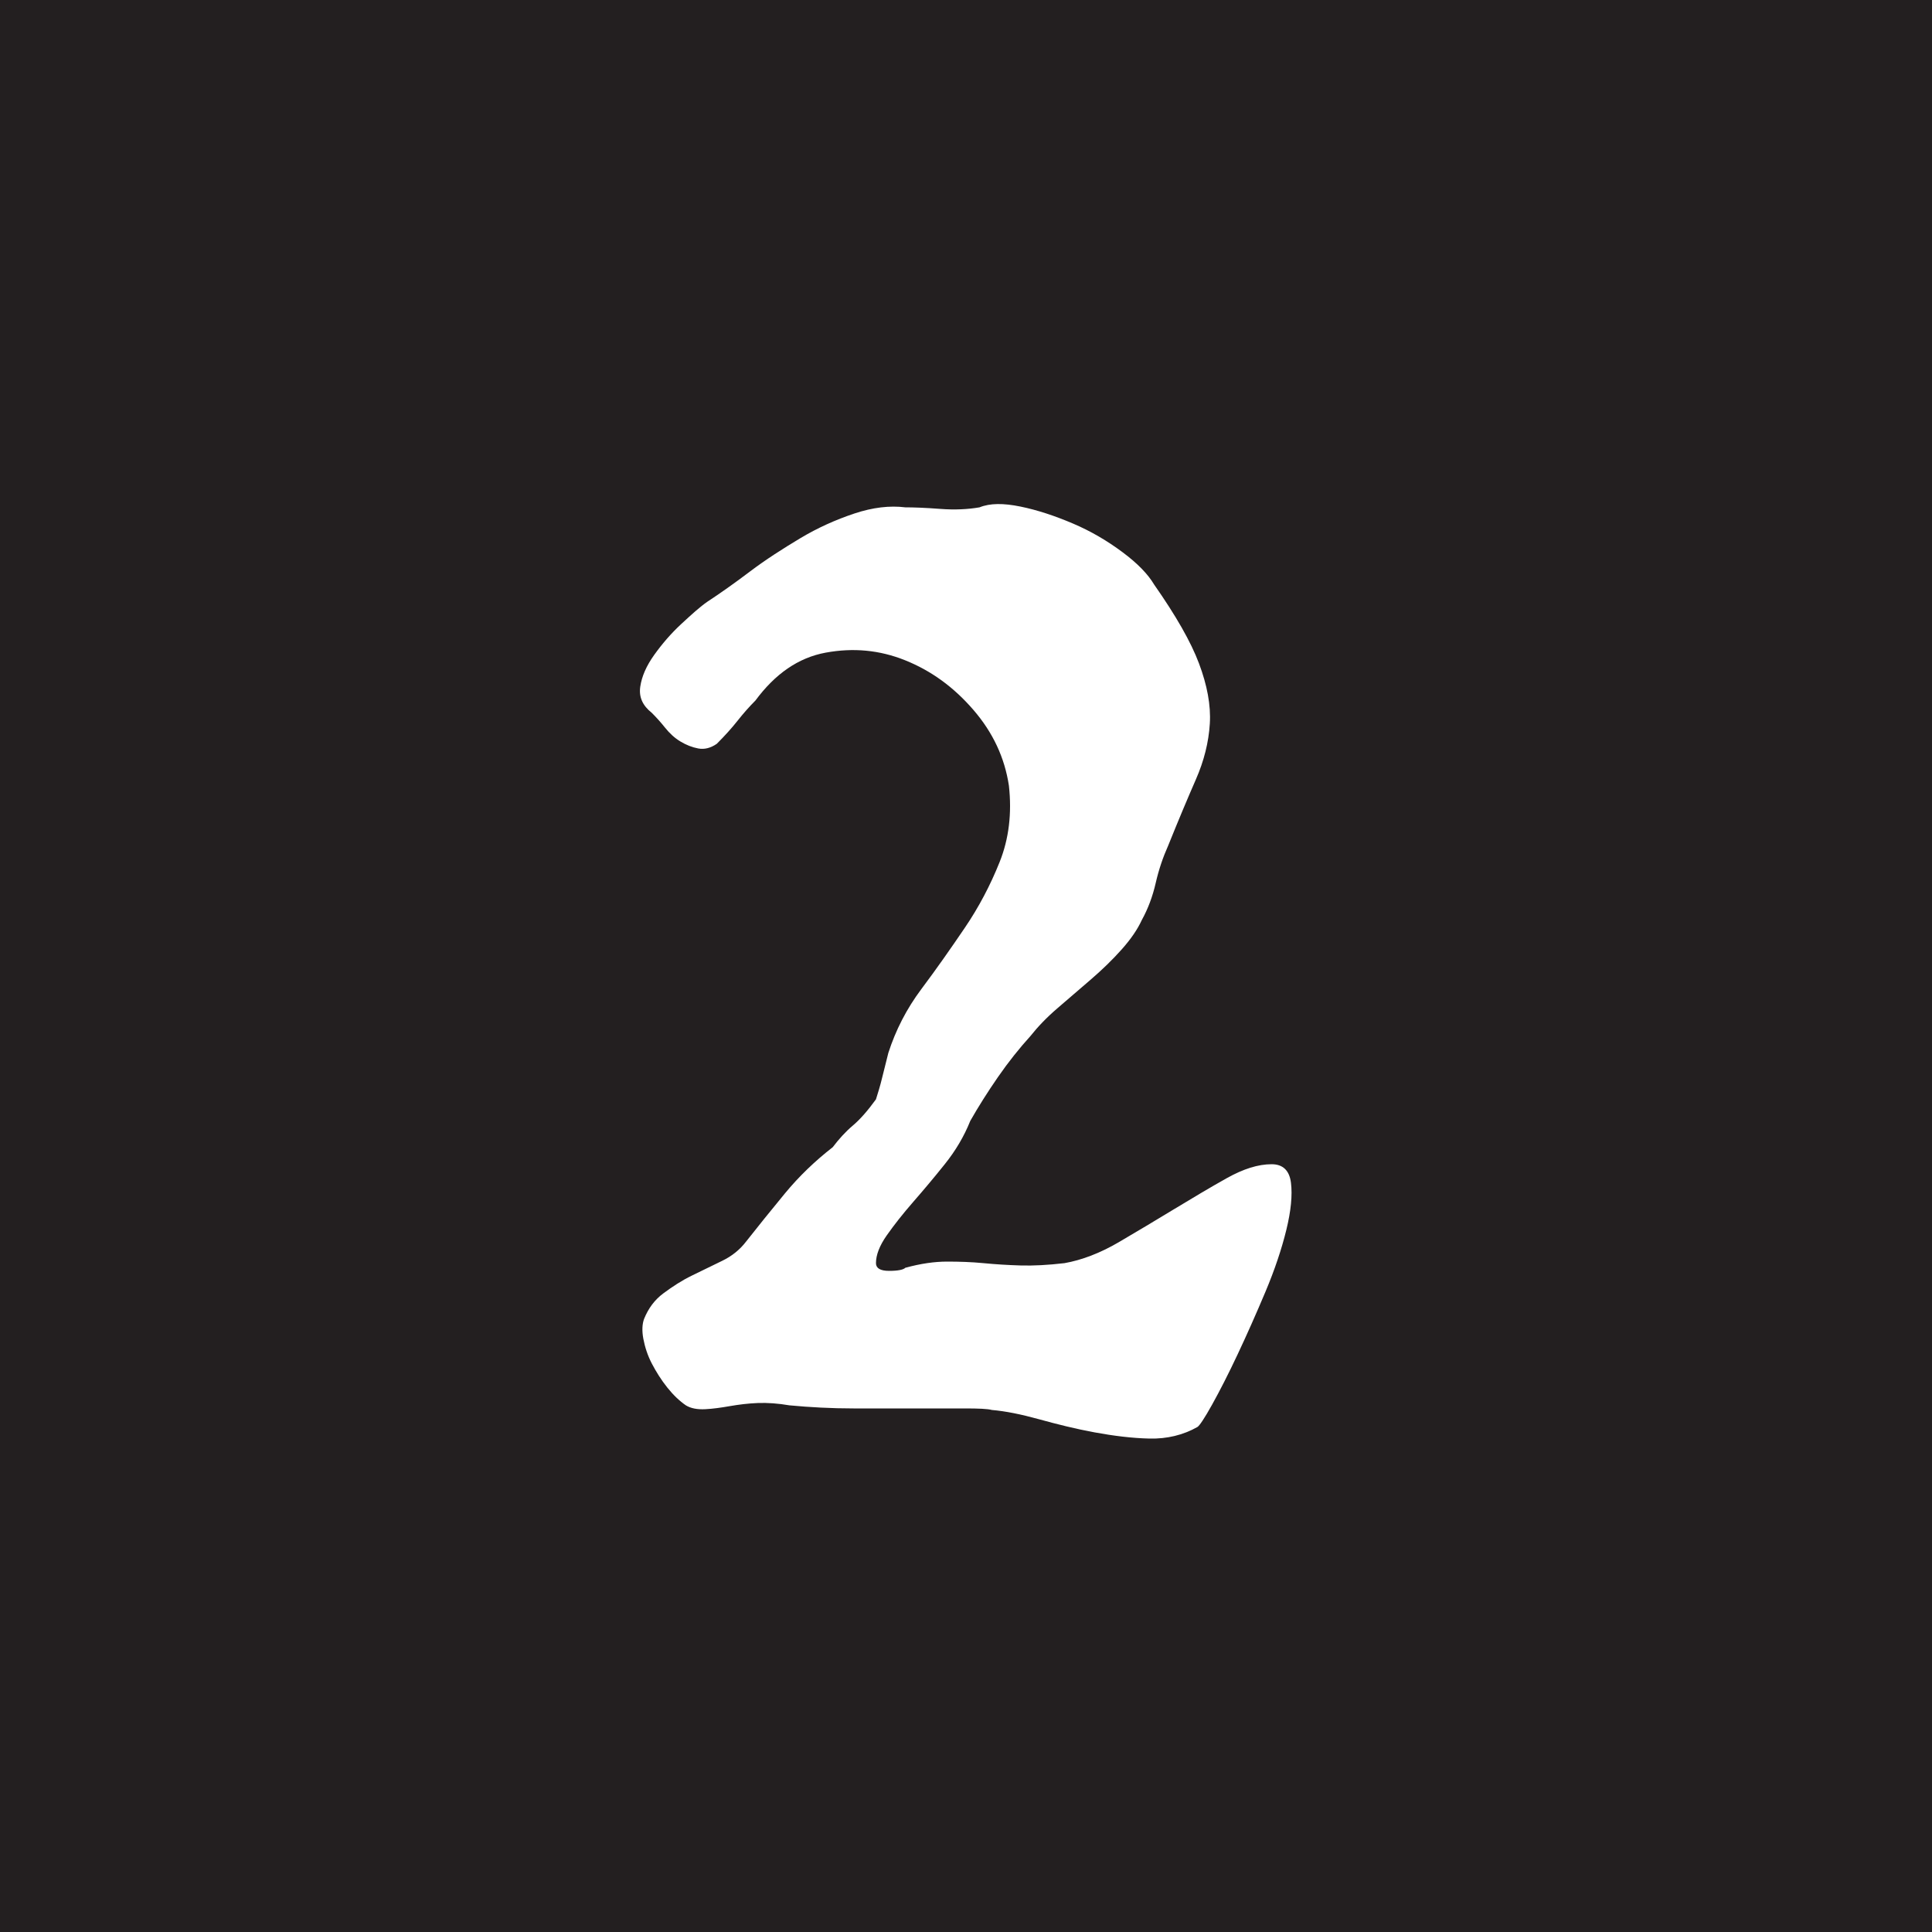
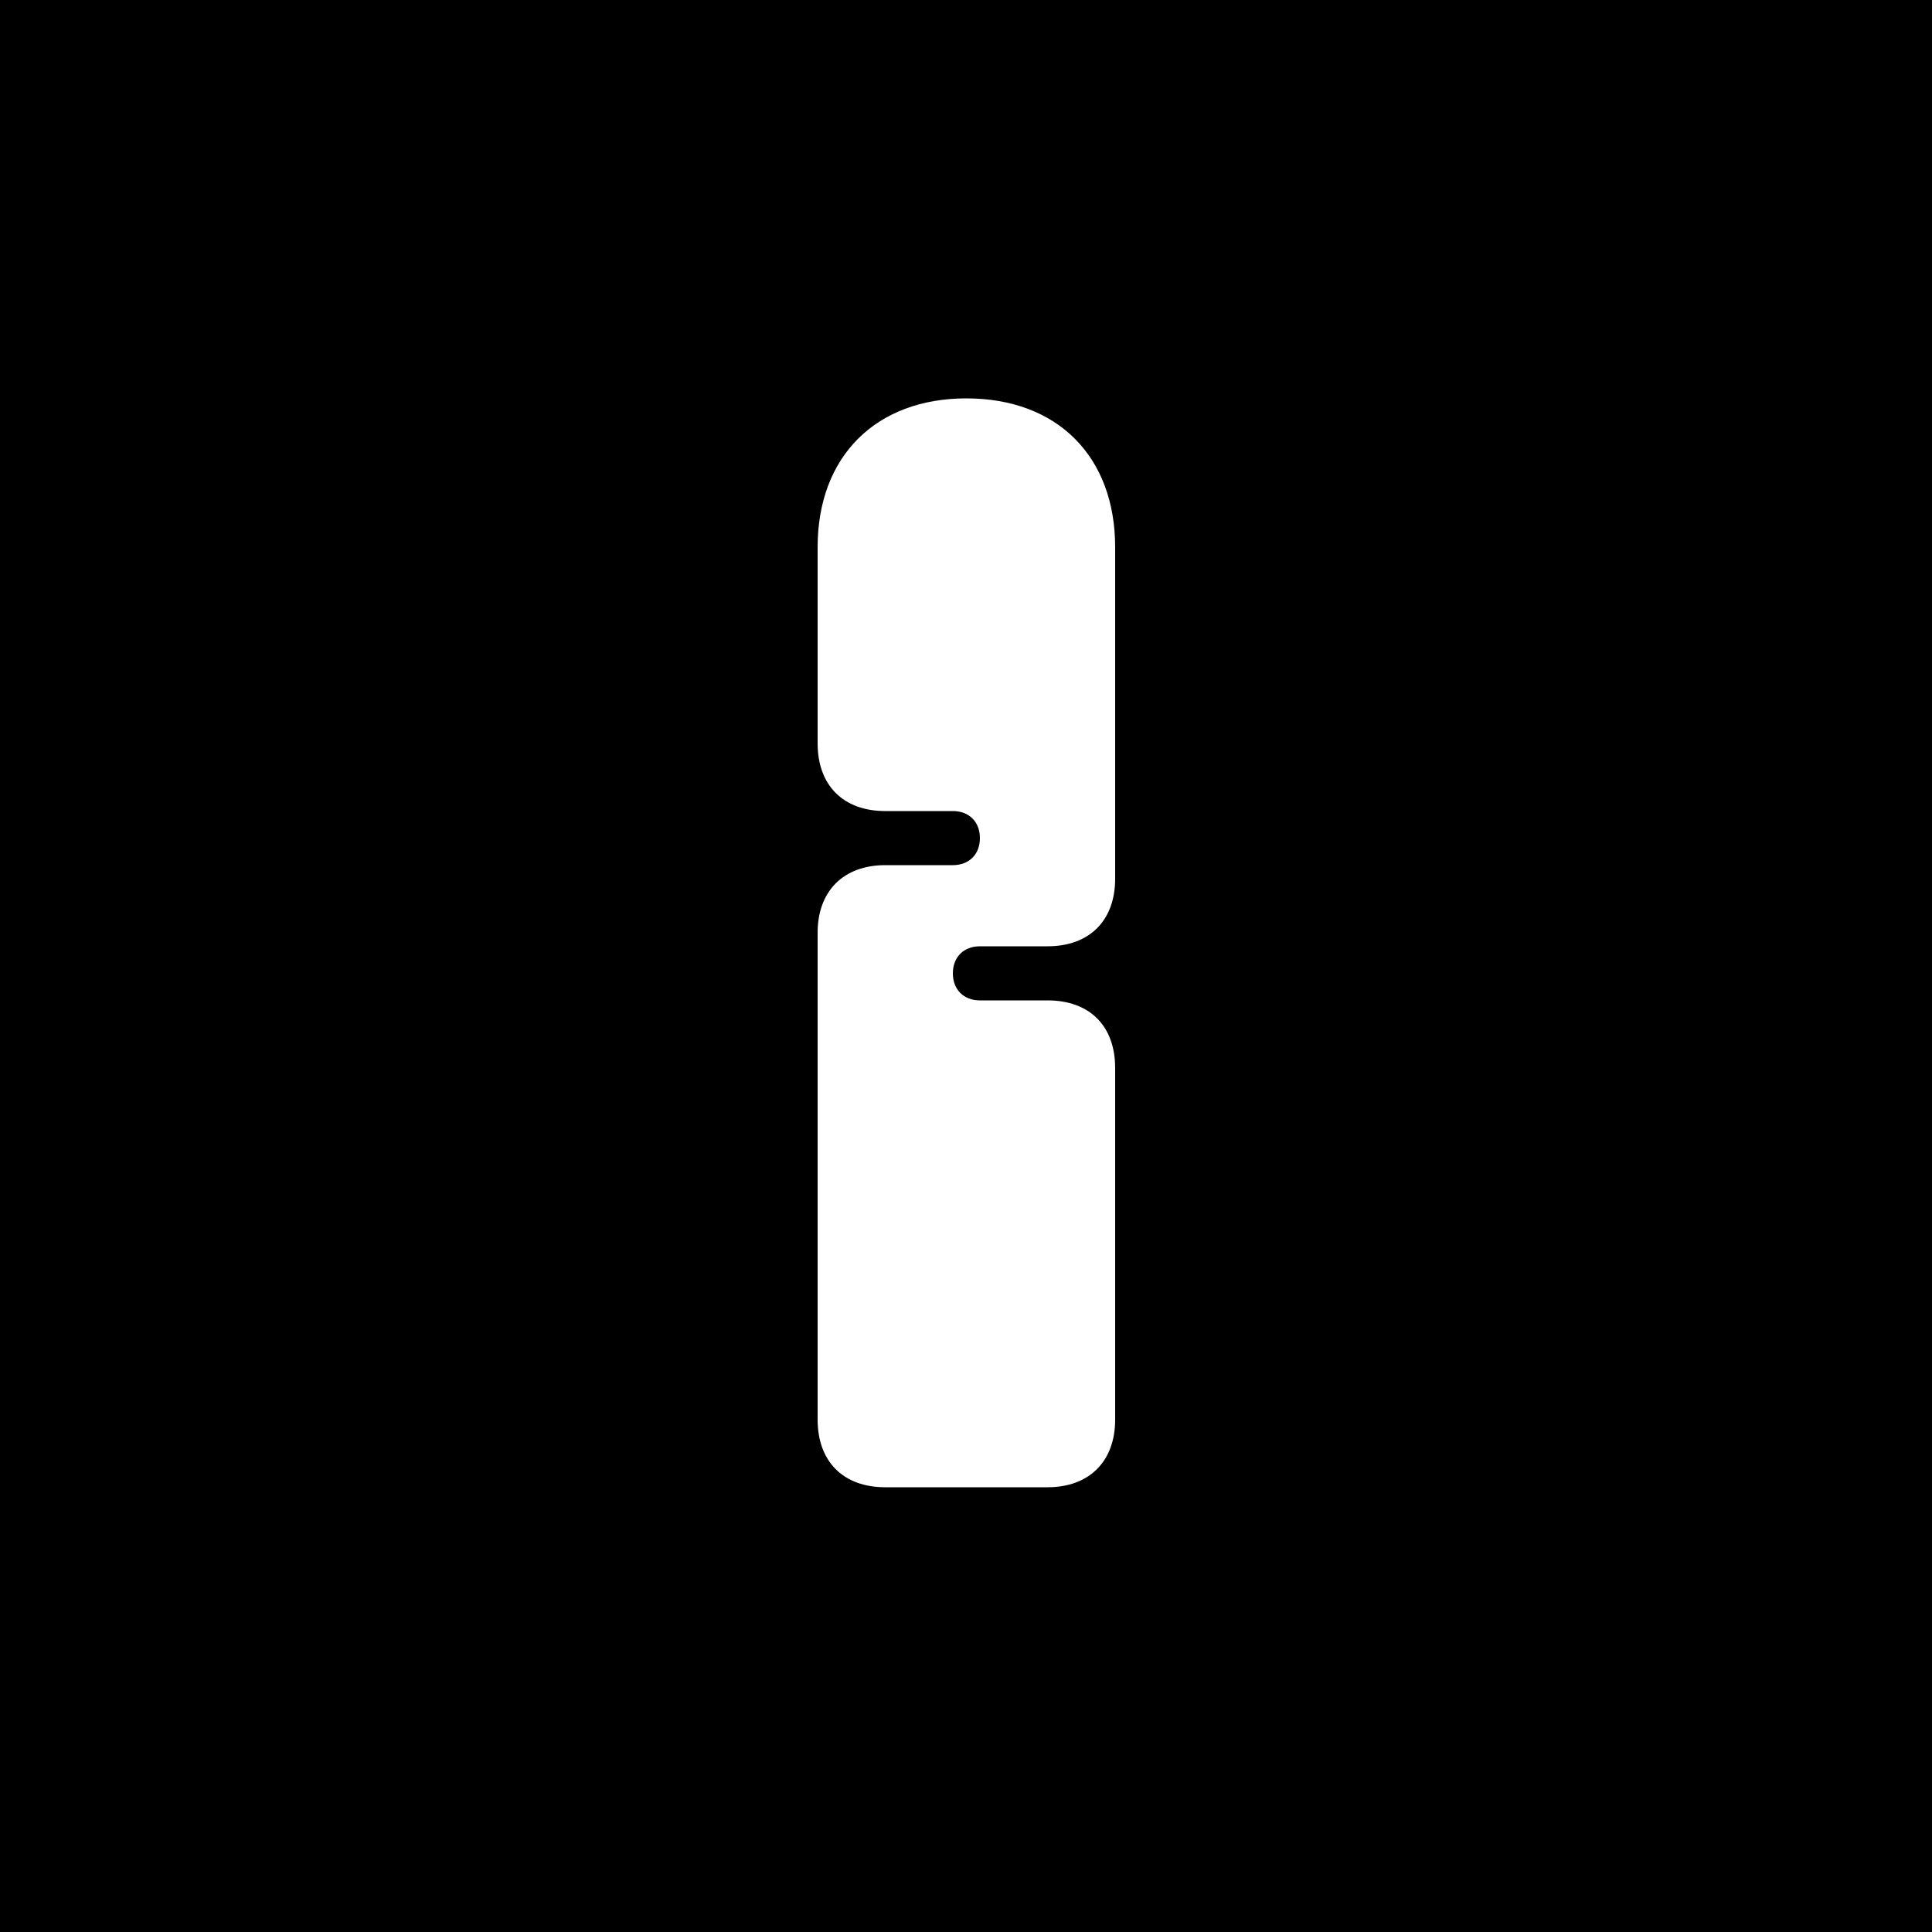
- <svg xmlns="http://www.w3.org/2000/svg" version="1.1" x="0px" y="0px" viewBox="0 0 500 500" style="enable-background:new 0 0 500 500;" xml:space="preserve">
-   <style type="text/css">
- 	.st0{fill:#231F20;}
- 	.st1{fill:#FFFFFF;}
- 	.st2{fill:#231F20;stroke:#FFFFFF;stroke-width:8;stroke-miterlimit:10;}
- 	.st3{fill:url(#SVGID_1_);}
- 	.st4{fill:url(#SVGID_2_);}
- 	.st5{fill:#E48F2E;}
- </style>
-   <g id="Layer_1">
-     <rect x="-57.7" y="-59.7" class="st0" width="615.5" height="615.5" />
-     <g>
-       <path class="st1" d="M185.5,192.5c-1.6,1.1-3.2,1.5-4.8,1.2c-1.6-0.3-3.1-0.9-4.6-1.8c-1.5-0.9-2.8-2.1-4-3.6    c-1.2-1.5-2.3-2.7-3.4-3.8c-2.4-1.9-3.4-4.1-3-6.8c0.4-2.7,1.6-5.4,3.6-8.2s4.3-5.5,7-8c2.7-2.5,4.9-4.5,6.8-5.8    c3.2-2.1,6.9-4.7,11-7.8c4.1-3.1,8.5-5.9,13-8.6c4.5-2.7,9.2-4.8,14-6.4c4.8-1.6,9.2-2.1,13.2-1.6c2.1,0,5.1,0.1,9,0.4    c3.9,0.3,7.3,0.1,10.2-0.4c2.7-1.1,6.2-1.1,10.6-0.2c4.4,0.9,8.9,2.4,13.6,4.4c4.7,2,8.9,4.5,12.8,7.4c3.9,2.9,6.6,5.7,8.2,8.4    c5.6,8,9.5,14.8,11.6,20.4c2.1,5.6,3.1,10.8,2.8,15.6c-0.3,4.8-1.5,9.6-3.6,14.4c-2.1,4.8-4.5,10.5-7.2,17.2    c-1.3,2.9-2.4,6.1-3.2,9.6c-0.8,3.5-2,6.7-3.6,9.6c-1.1,2.4-2.8,4.9-5.2,7.6c-2.4,2.7-5.1,5.3-8,7.8c-2.9,2.5-5.8,5-8.6,7.4    c-2.8,2.4-5.1,4.8-7,7.2c-2.9,3.2-5.7,6.7-8.4,10.6c-2.7,3.9-5.1,7.7-7.2,11.4c-1.6,4-3.8,7.7-6.6,11.2c-2.8,3.5-5.5,6.7-8.2,9.8    c-2.7,3.1-4.9,5.9-6.8,8.6c-1.9,2.7-2.8,5.1-2.8,7.2c0,1.3,1.1,2,3.4,2c2.3,0,3.7-0.3,4.2-0.8c4-1.1,7.6-1.6,10.8-1.6    c3.2,0,6.3,0.1,9.4,0.4c3.1,0.3,6.3,0.5,9.6,0.6c3.3,0.1,7.1-0.1,11.4-0.6c4.5-0.8,9.2-2.6,14-5.4c4.8-2.8,9.6-5.7,14.4-8.6    c4.8-2.9,9.3-5.6,13.6-8c4.3-2.4,8.1-3.6,11.6-3.6c2.9,0,4.6,1.6,5,4.8c0.4,3.2,0,7.3-1.2,12.2c-1.2,4.9-3,10.3-5.4,16    c-2.4,5.7-4.8,11.1-7.2,16.2c-2.4,5.1-4.6,9.4-6.6,13s-3.3,5.5-3.8,5.8c-3.7,2.1-7.9,3.1-12.4,3c-4.5-0.1-9.3-0.7-14.2-1.6    c-4.9-0.9-9.7-2.1-14.4-3.4c-4.7-1.3-8.7-2.1-12.2-2.4c-1.1-0.3-3.4-0.4-7-0.4c-3.6,0-7.9,0-12.8,0c-4.9,0-10.3,0-16,0    c-5.7,0-11.3-0.3-16.6-0.8c-2.9-0.5-5.7-0.7-8.2-0.6c-2.5,0.1-4.9,0.4-7.2,0.8c-2.3,0.4-4.4,0.7-6.4,0.8c-2,0.1-3.7-0.2-5-1    c-1.6-1.1-3.2-2.6-4.8-4.6c-1.6-2-2.9-4.1-4-6.2c-1.1-2.1-1.8-4.3-2.2-6.4c-0.4-2.1-0.3-3.9,0.2-5.2c1.1-2.7,2.7-4.9,5-6.6    c2.3-1.7,4.7-3.3,7.4-4.6c2.7-1.3,5.3-2.6,7.8-3.8c2.5-1.2,4.6-2.9,6.2-5c2.9-3.7,6.3-7.9,10-12.4c3.7-4.5,7.9-8.5,12.4-12    c1.6-2.1,3.3-4,5.2-5.6c1.9-1.6,3.9-3.9,6-6.8c0.5-1.6,1.1-3.5,1.6-5.6c0.5-2.1,1.1-4.3,1.6-6.4c1.9-5.9,4.7-11.4,8.6-16.6    c3.9-5.2,7.6-10.5,11.2-15.8c3.6-5.3,6.6-11,9-17c2.4-6,3.2-12.6,2.4-19.8c-1.1-7.2-4.1-13.7-9.2-19.6    c-5.1-5.9-10.9-10.1-17.6-12.8c-6.7-2.7-13.5-3.3-20.6-2c-7.1,1.3-13.1,5.5-18.2,12.4c-1.6,1.6-3.1,3.3-4.6,5.2    C189.4,188.4,187.6,190.4,185.5,192.5z" />
-     </g>
+ <svg xmlns="http://www.w3.org/2000/svg" viewBox="0 0 500 500" style="enable-background:new 0 0 500 500" xml:space="preserve">
+   <path style="fill:#edc4dd" d="M0 2.8h500v496.5H0z" />
+   <path d="M-34.3-31.3h568.7v564.7H-34.3z" />
+   <path style="fill:none" d="M1.1 83.9h498v303H1.1z" />
+   <g style="enable-background:new">
+     <path d="M253.6 244.9c-4.2 0-7 2.8-7 7s2.8 7 7 7h17.5c10.9 0 17.5 6.6 17.5 17.5v91c0 10.8-6.7 17.5-17.5 17.5h-42c-10.9 0-17.5-6.7-17.5-17.5v-126c0-10.8 6.7-17.5 17.5-17.5h17.5c4.2 0 7-2.8 7-7s-2.8-7-7-7h-17.5c-10.9 0-17.5-6.7-17.5-17.5v-50.8c0-23.5 15.1-38.5 38.5-38.5 23.5 0 38.5 15 38.5 38.5v85.8c0 10.9-6.7 17.5-17.5 17.5h-17.5z" style="fill:#fff" />
  </g>
-   <g id="Layer_2">
- </g>
-   <g id="Layer_3">
- </g>
</svg>
